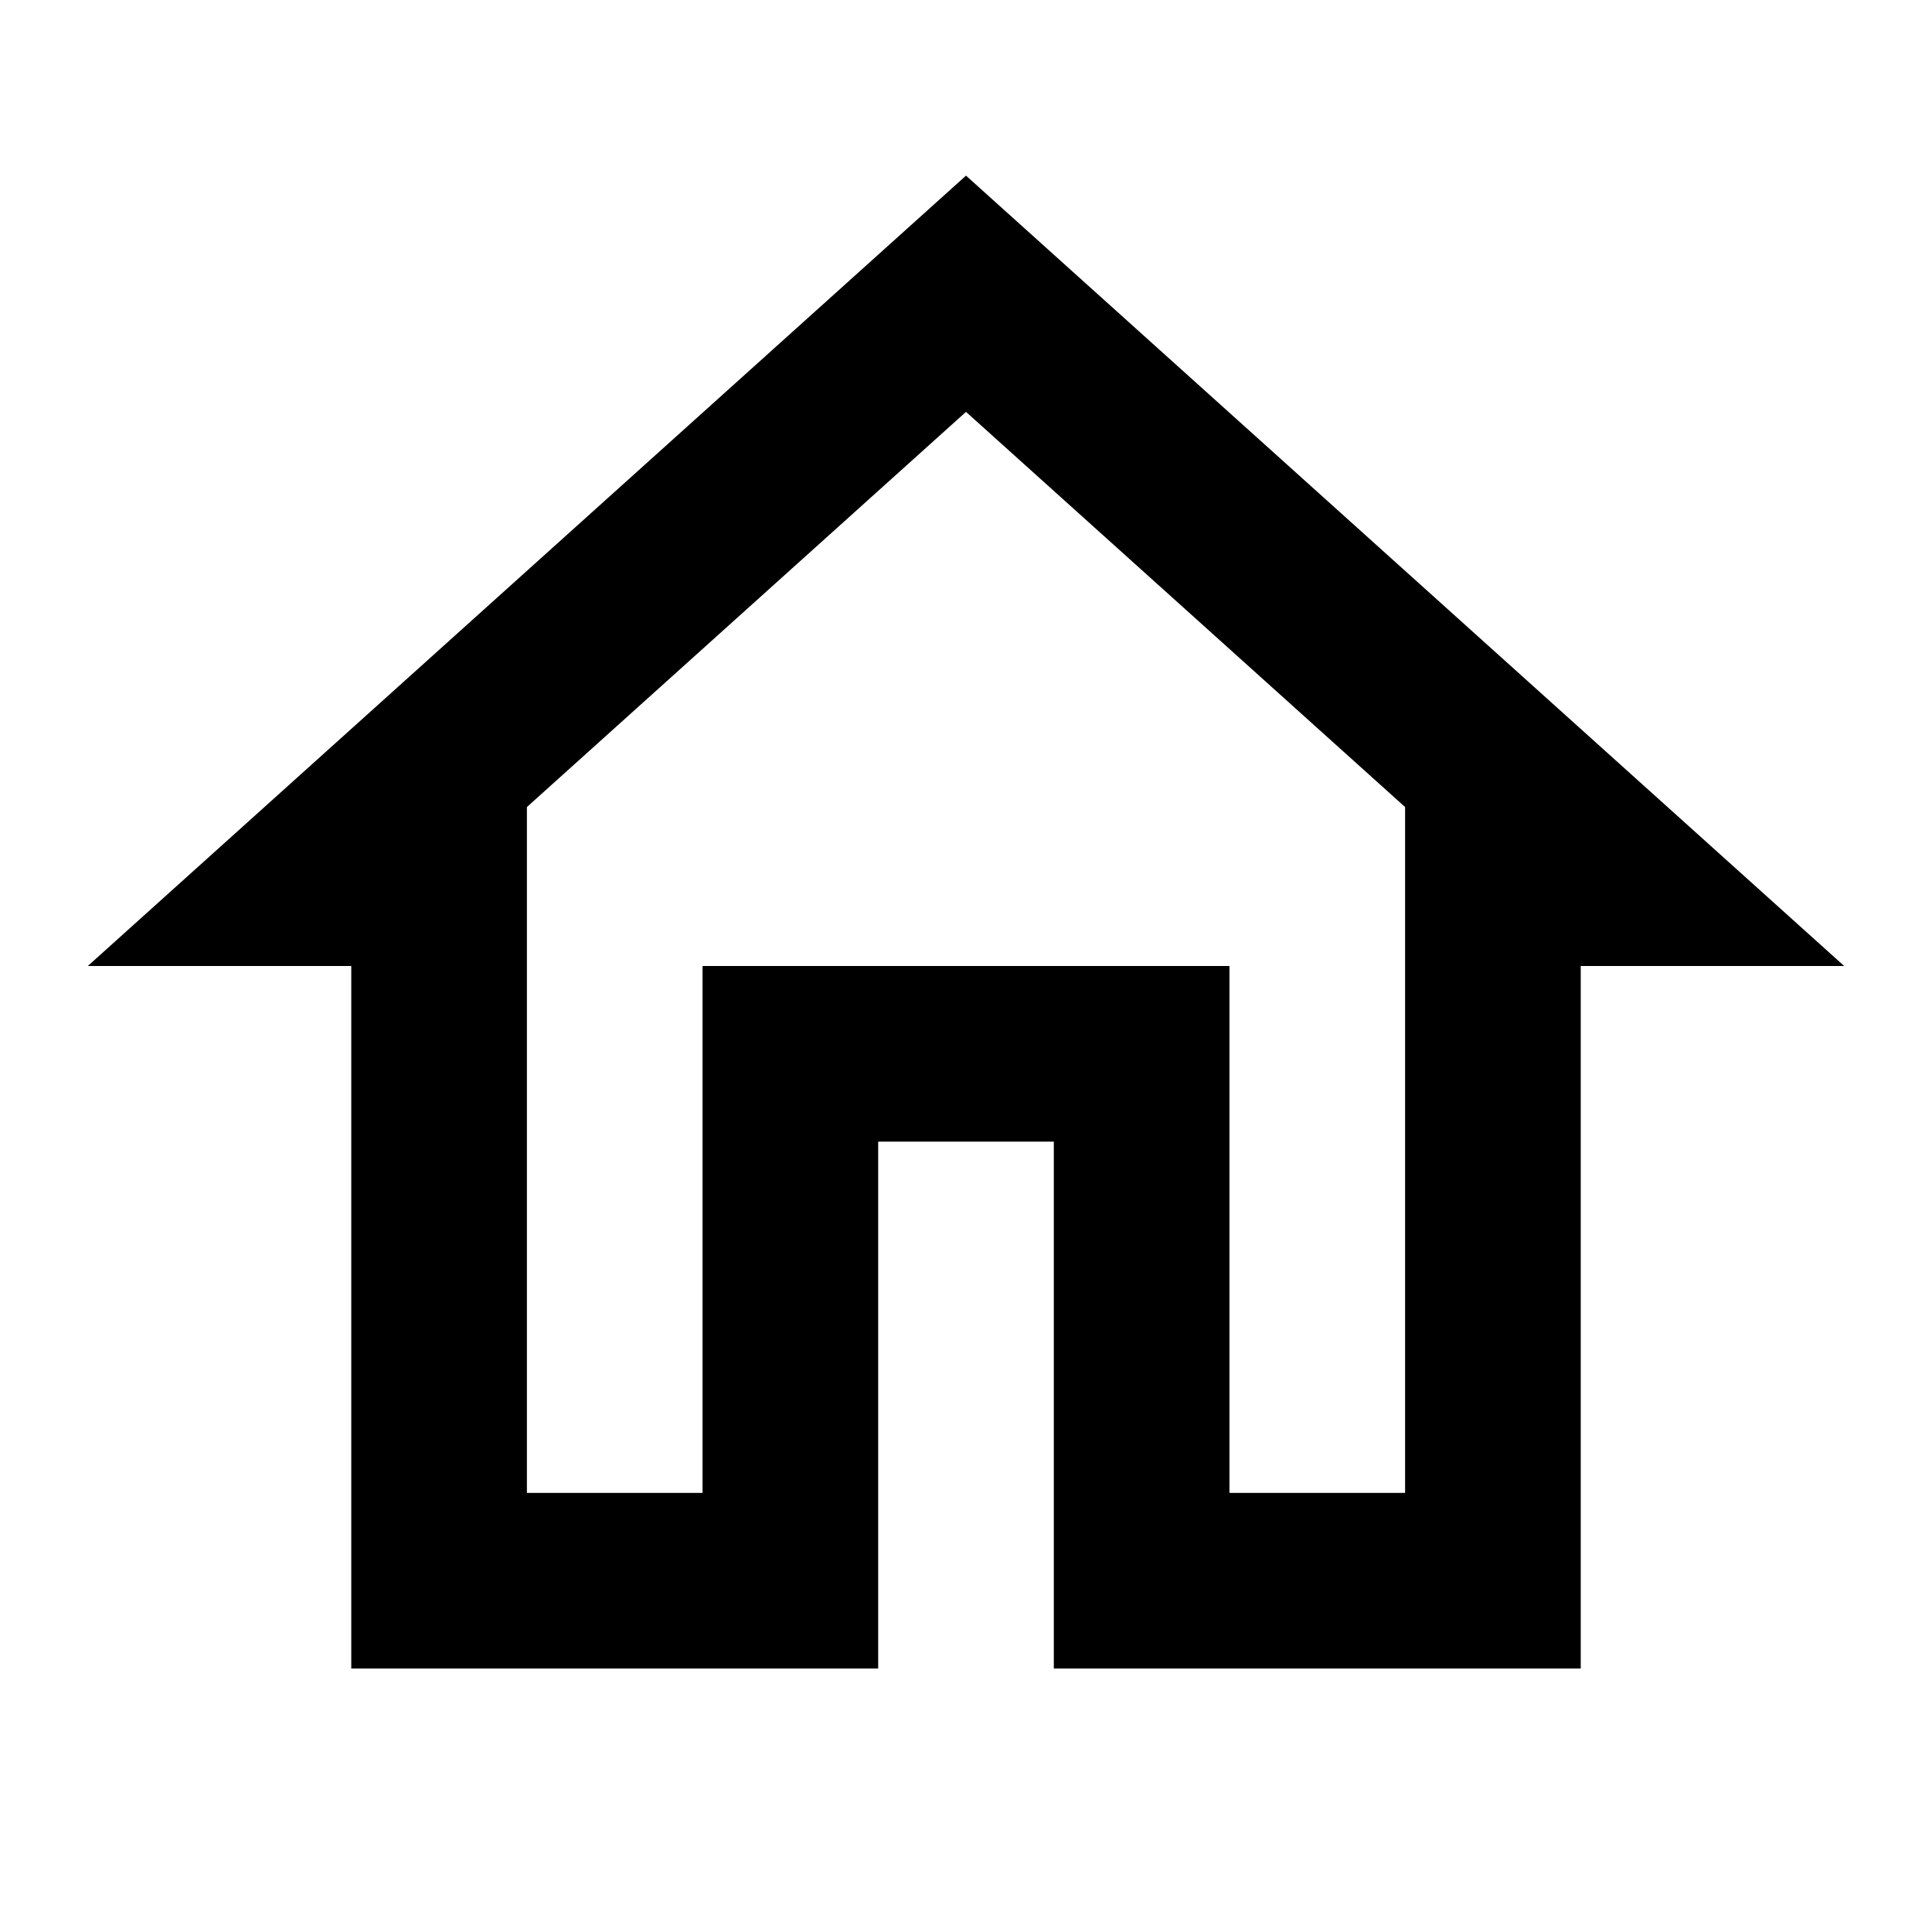
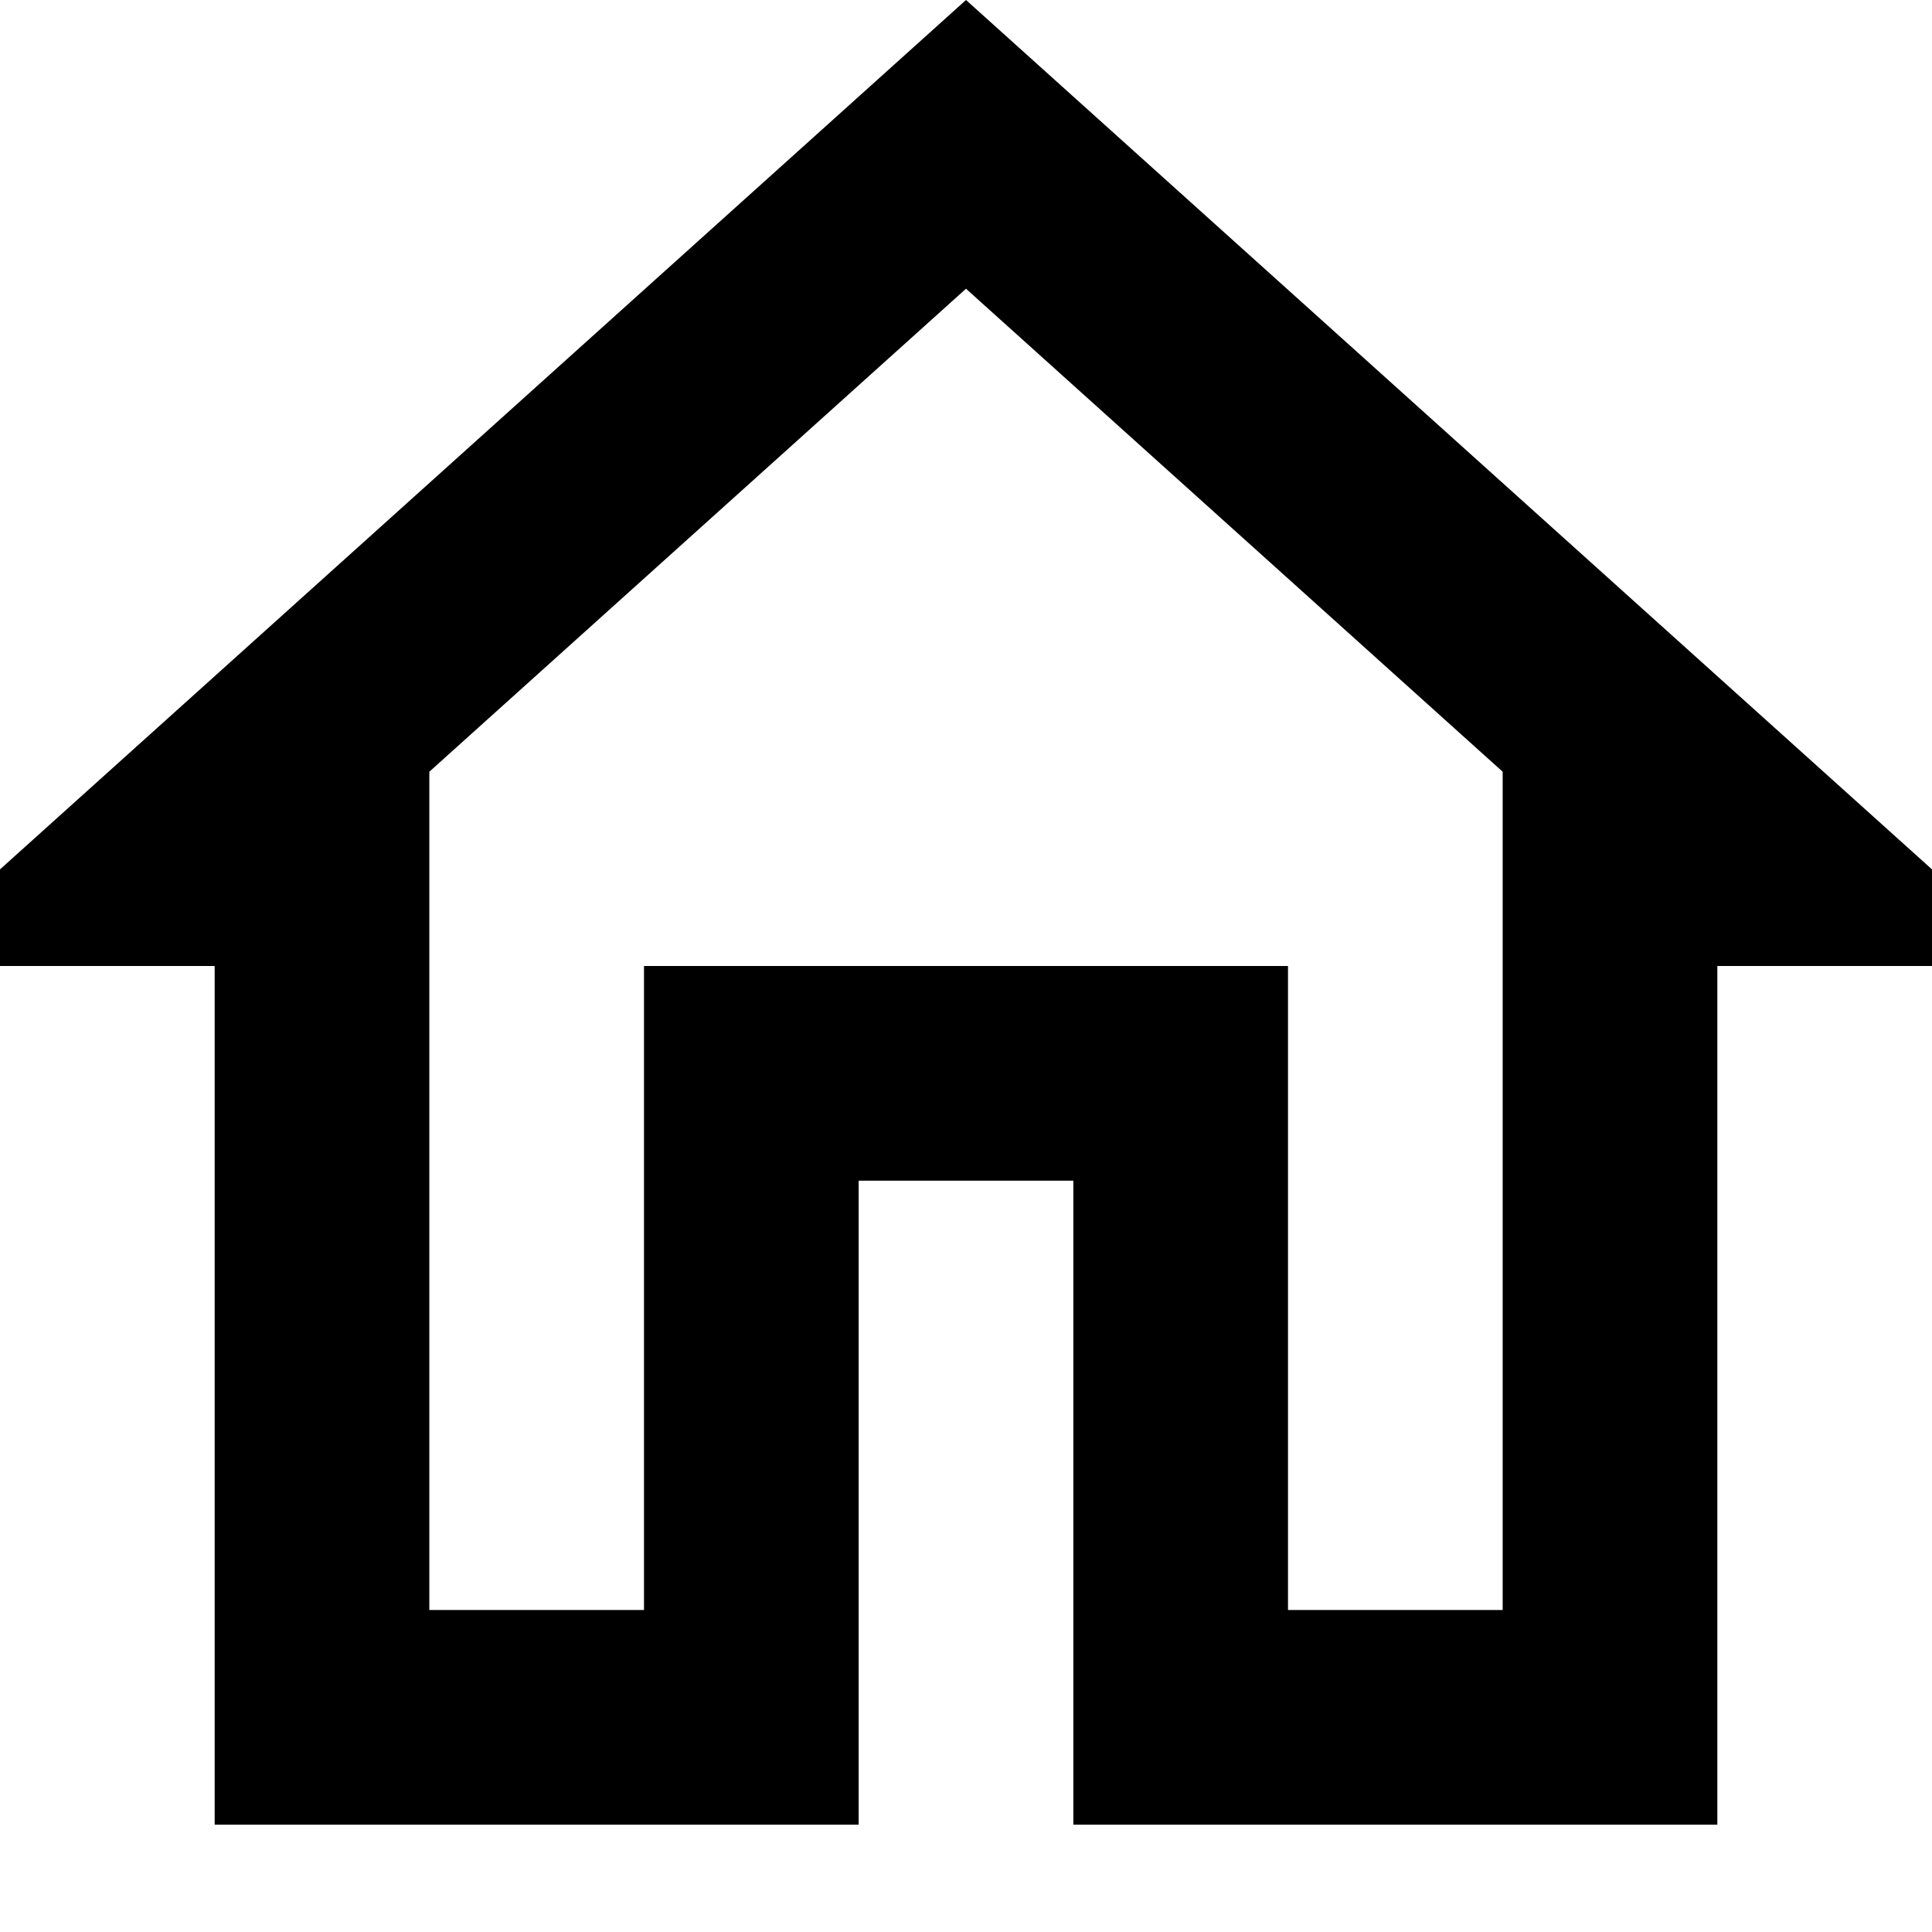
- <svg xmlns="http://www.w3.org/2000/svg" height="24" viewBox="1 1 22 22" width="24">
+ <svg xmlns="http://www.w3.org/2000/svg" height="24" viewBox="3 3 18 18" width="24">
  <path d="M0 0h24v24H0V0z" fill="none" />
  <path d="M12 5.69l5 4.5V18h-2v-6H9v6H7v-7.81l5-4.5M12 3L2 12h3v8h6v-6h2v6h6v-8h3L12 3z" />
</svg>
